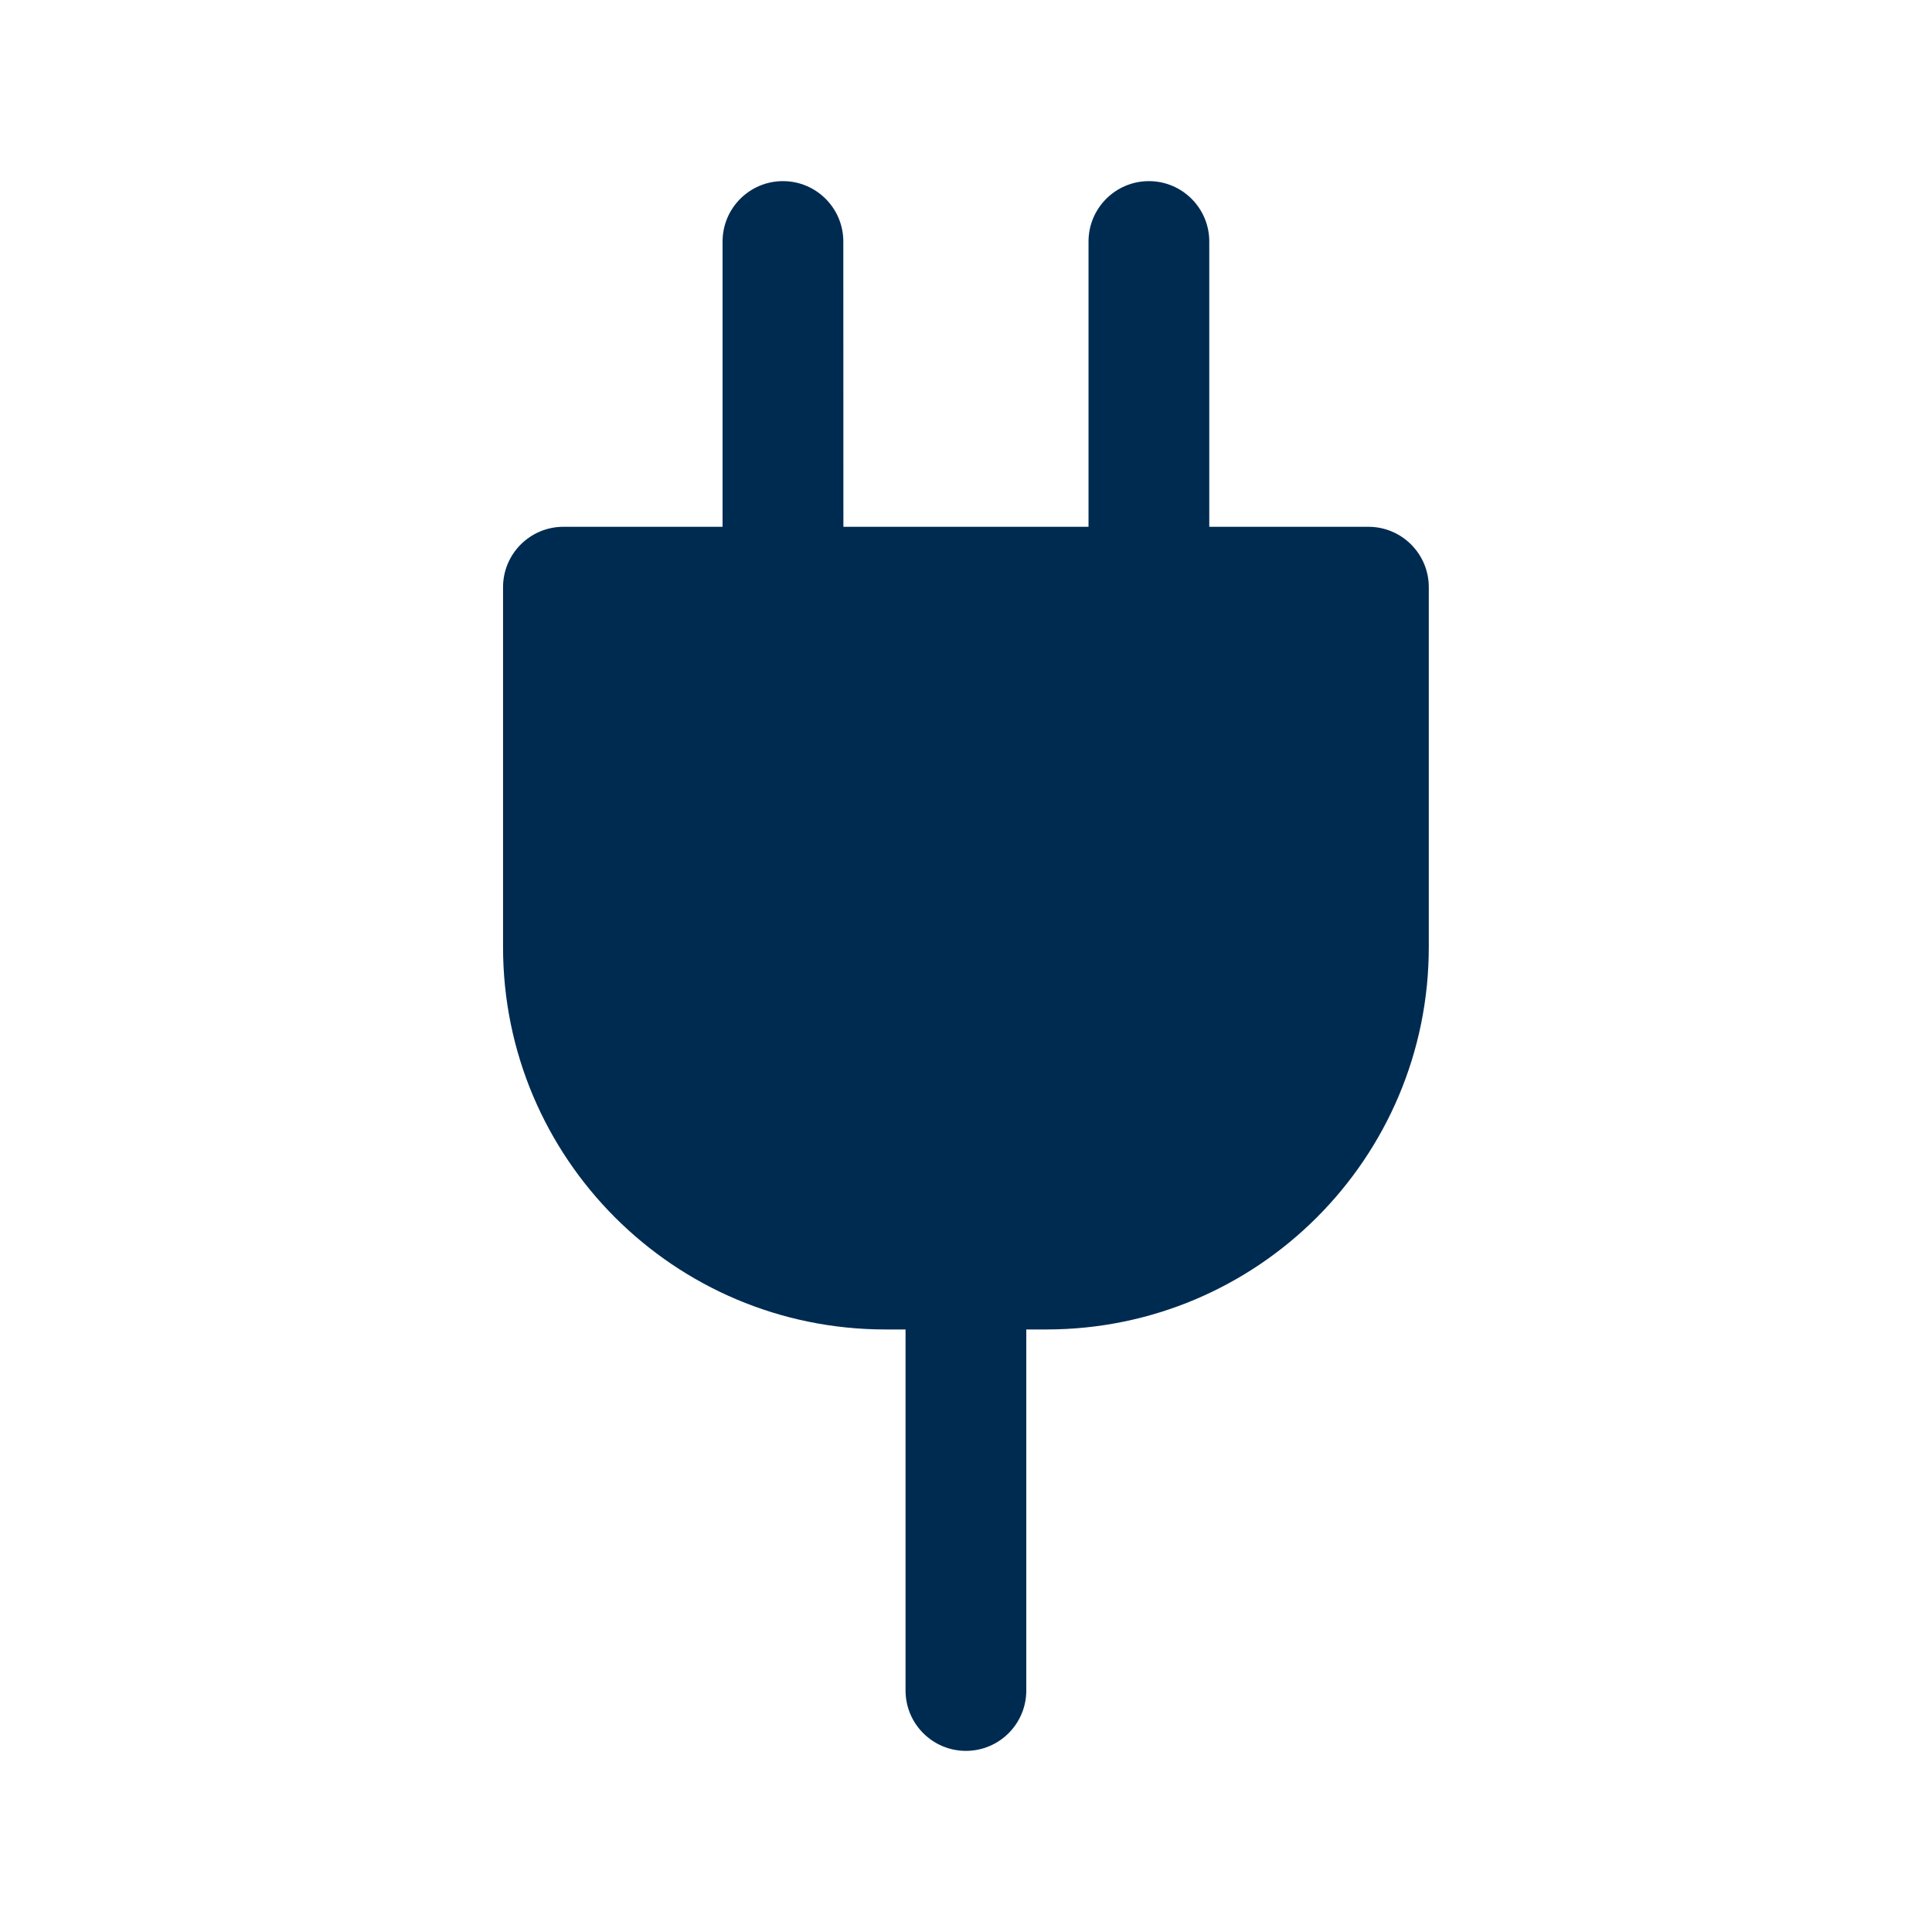
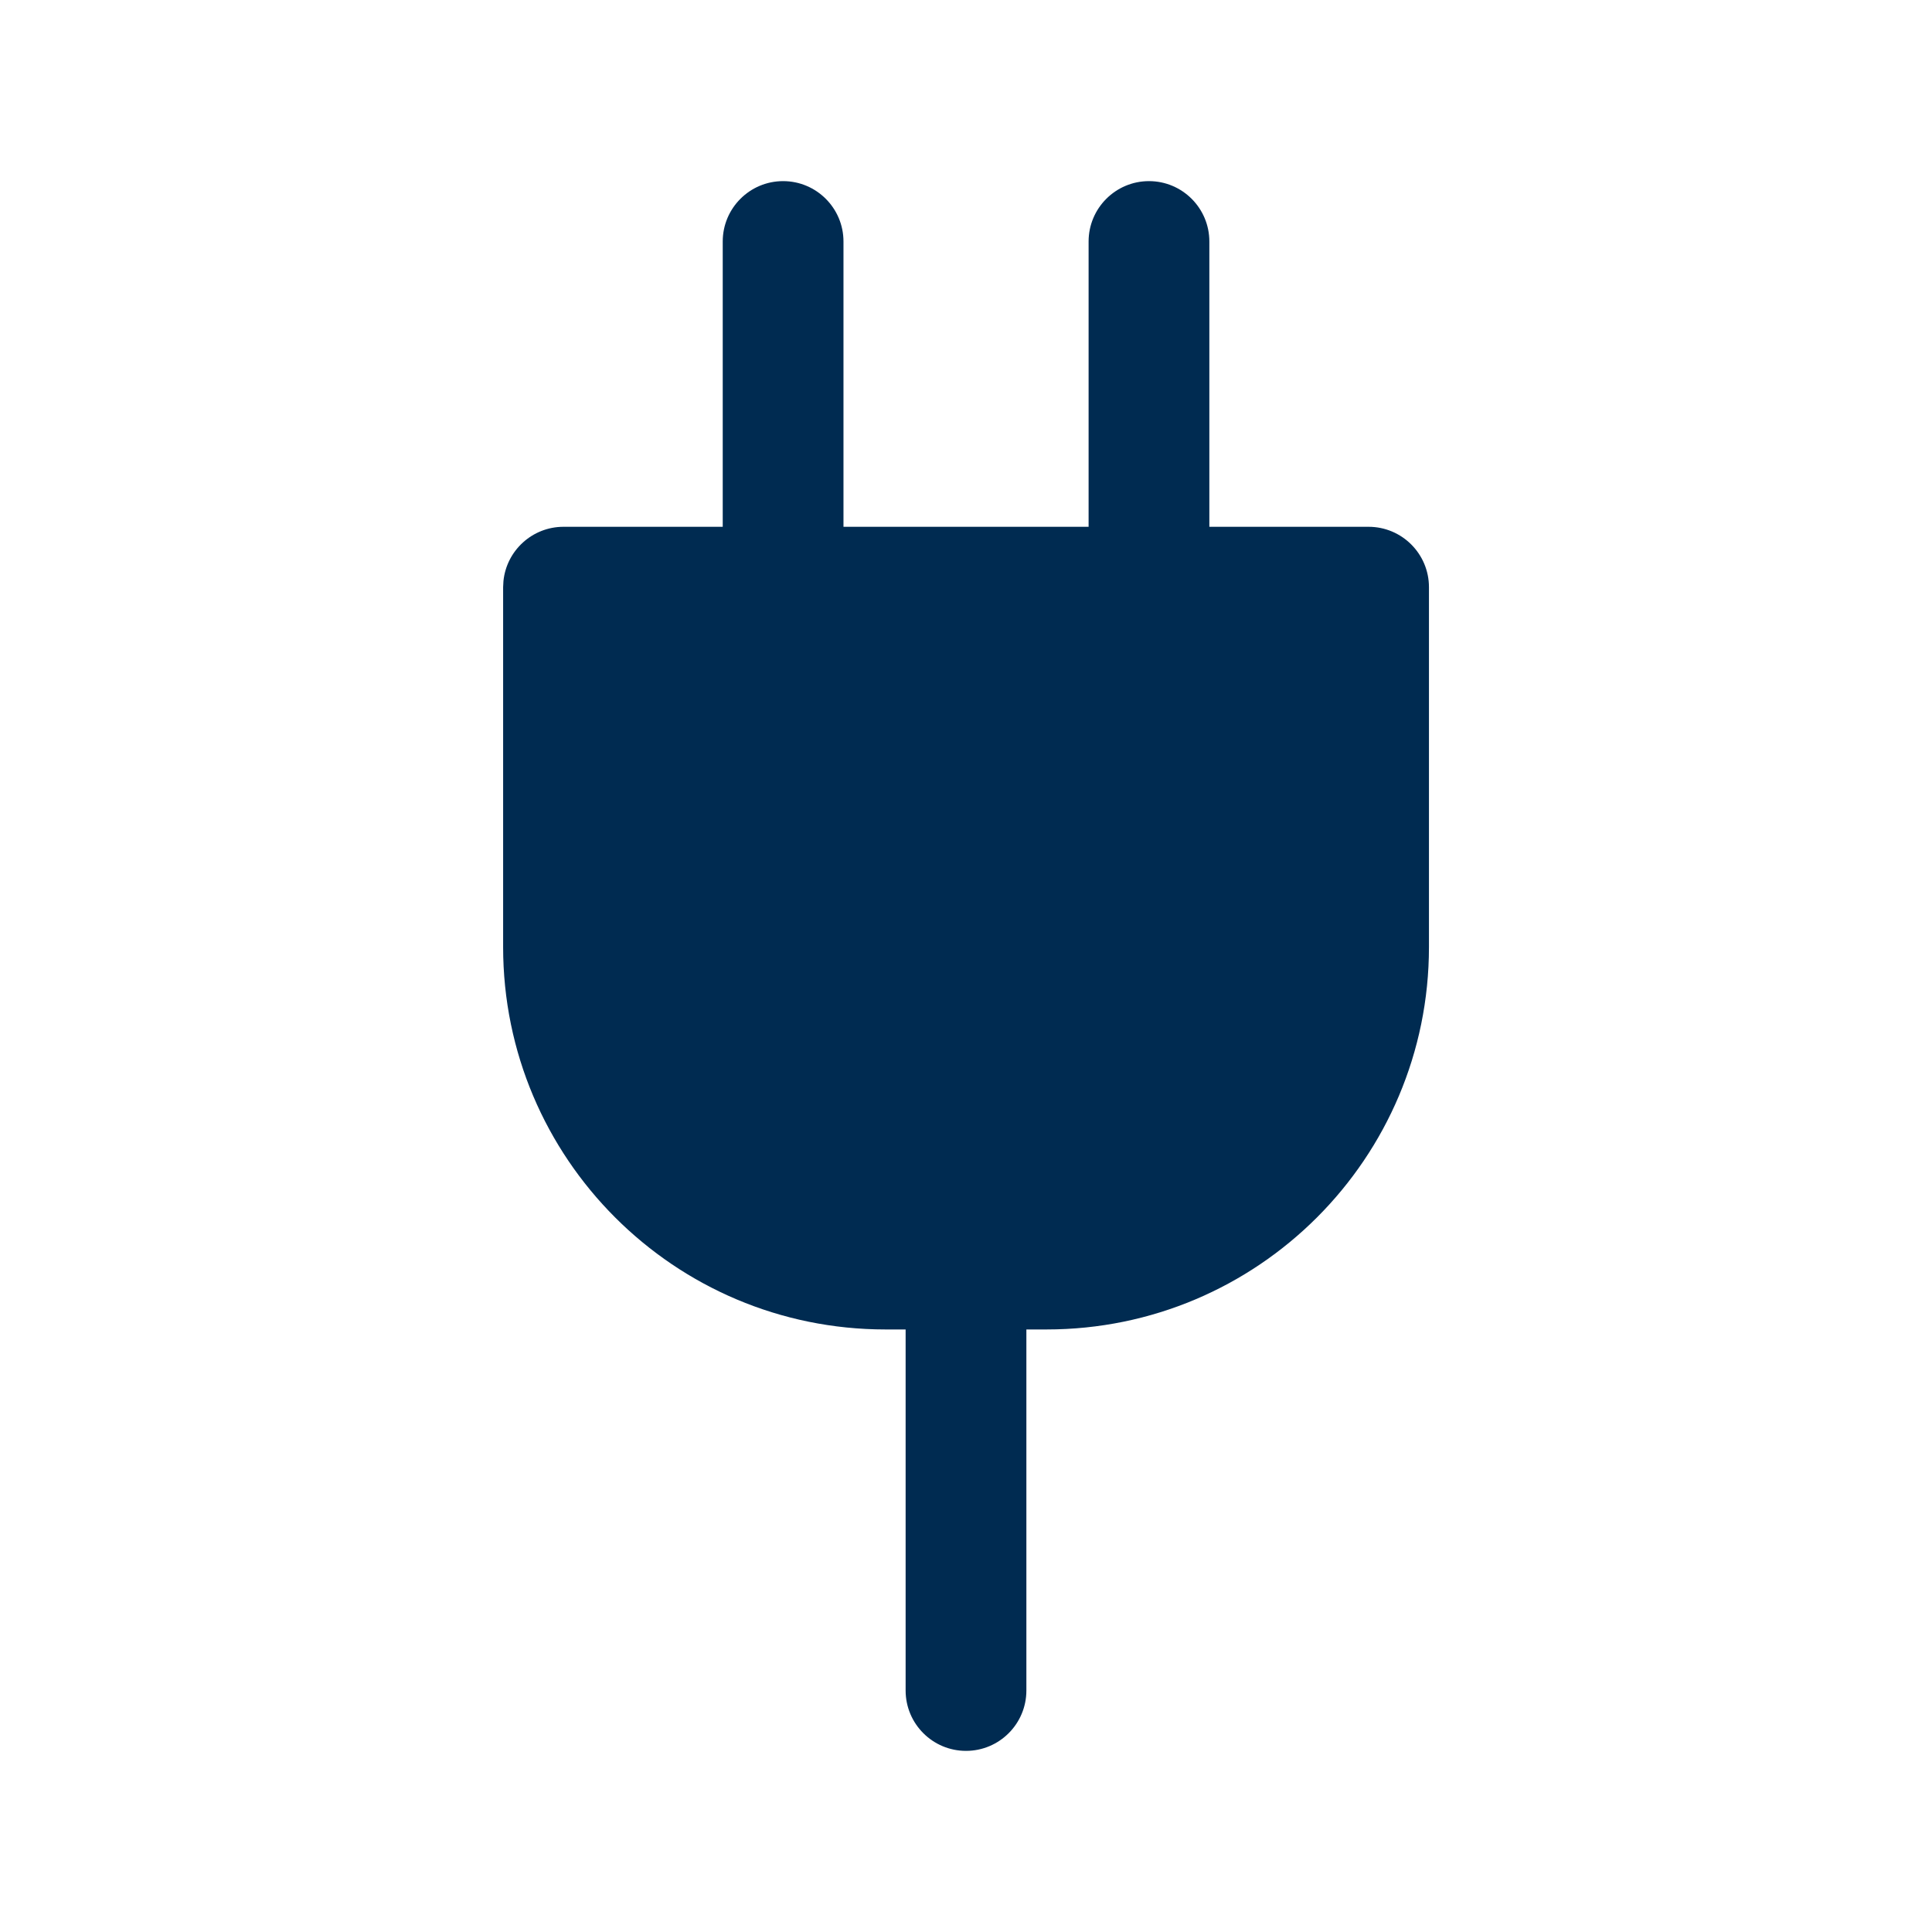
<svg xmlns="http://www.w3.org/2000/svg" width="24" height="24" viewBox="0 0 24 24" fill="none">
-   <path fill-rule="evenodd" clip-rule="evenodd" d="M10.477,6.544h3.045v-3.544c0,-0.414 0.336,-0.75 0.75,-0.75c0.414,0 0.75,0.336 0.75,0.75v3.544h1.977c0.414,0 0.75,0.336 0.75,0.75v4.471c0,2.623 -2.127,4.75 -4.75,4.75h-0.25v4.485c0,0.414 -0.336,0.75 -0.75,0.75c-0.414,0 -0.75,-0.336 -0.75,-0.75v-4.485h-0.25c-2.623,0 -4.75,-2.127 -4.75,-4.75v-4.471c0,-0.414 0.336,-0.75 0.75,-0.75h1.977v-3.544c0,-0.414 0.336,-0.75 0.75,-0.75c0.414,0 0.75,0.336 0.75,0.75z" fill="#002B51" />
+   <path fill-rule="evenodd" clip-rule="evenodd" d="M12.75,16.515v4.485c0,0.414 -0.336,0.75 -0.75,0.75c-0.414,0 -0.75,-0.336 -0.75,-0.75v-4.485h-0.25c-2.623,0 -4.75,-2.127 -4.75,-4.75v-4.471l0.004,-0.076c0.038,-0.378 0.358,-0.674 0.746,-0.674h1.978v-3.544c0,-0.414 0.336,-0.75 0.75,-0.75c0.414,0 0.75,0.336 0.75,0.75v3.544h3.045v-3.544c0,-0.414 0.336,-0.75 0.75,-0.75c0.414,0 0.75,0.336 0.75,0.75v3.544h1.978c0.414,0 0.75,0.336 0.75,0.75v4.471c0,2.623 -2.127,4.75 -4.75,4.75z" fill="#002B51" />
</svg>
